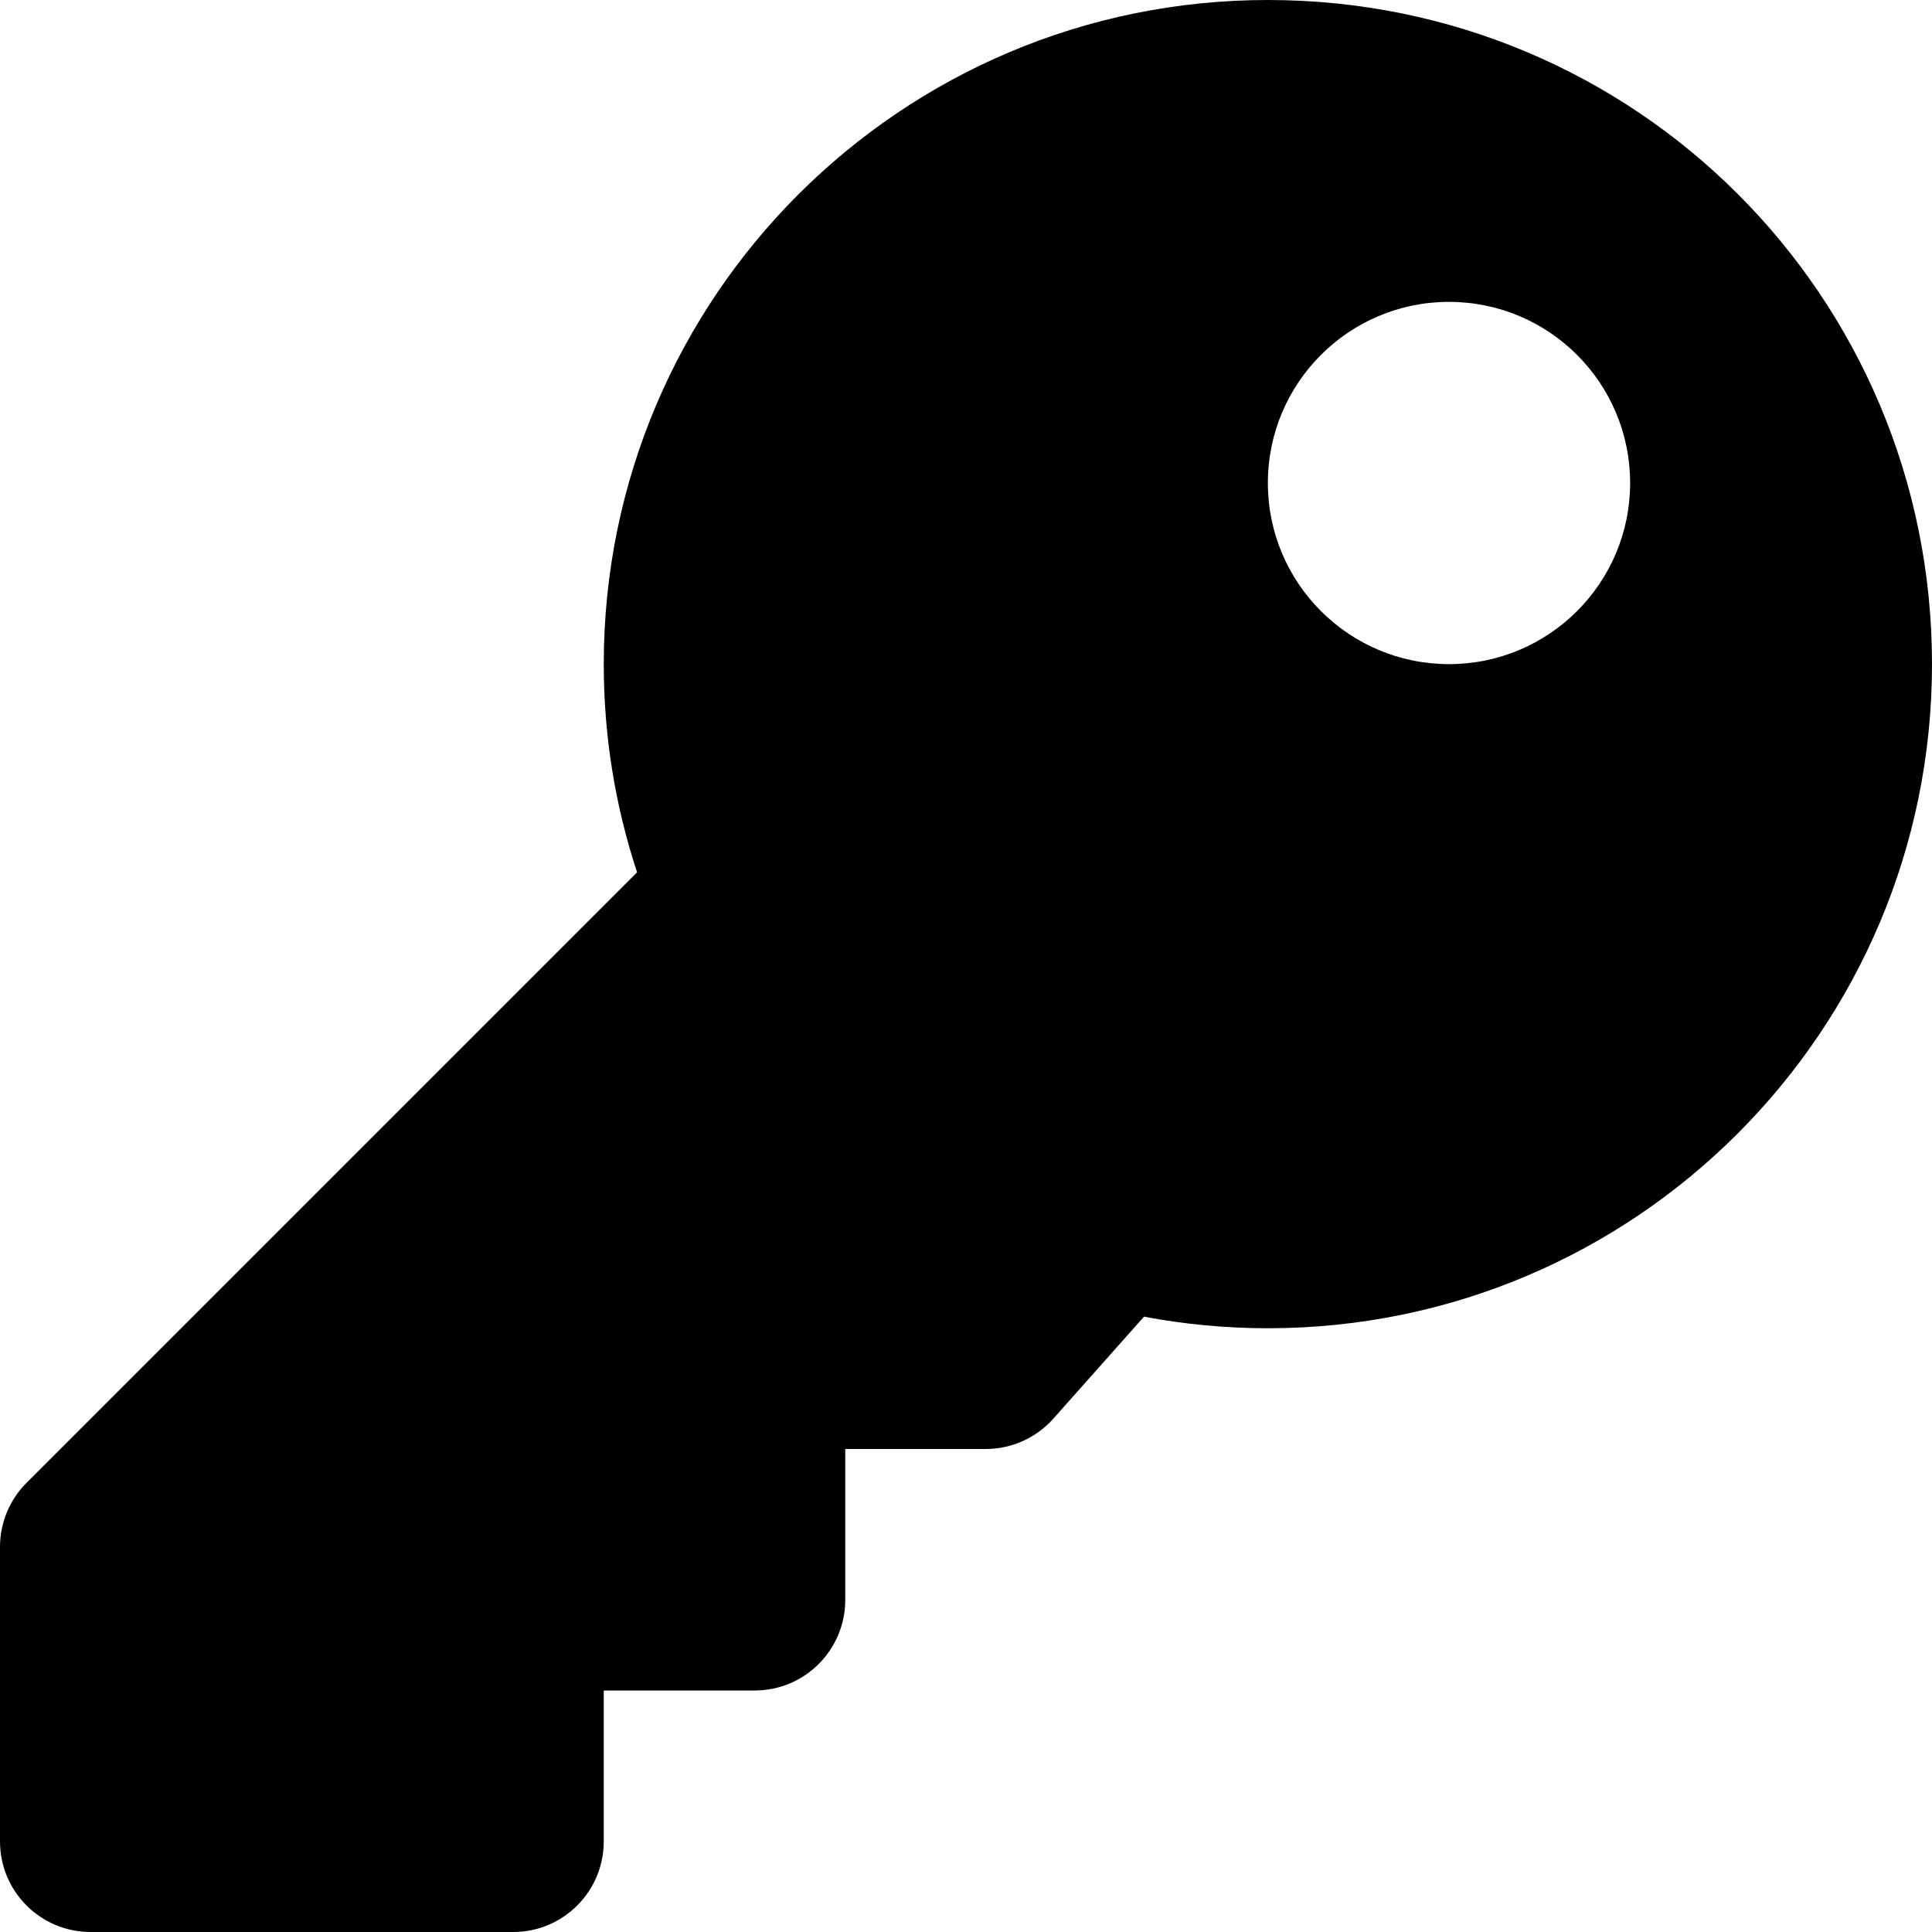
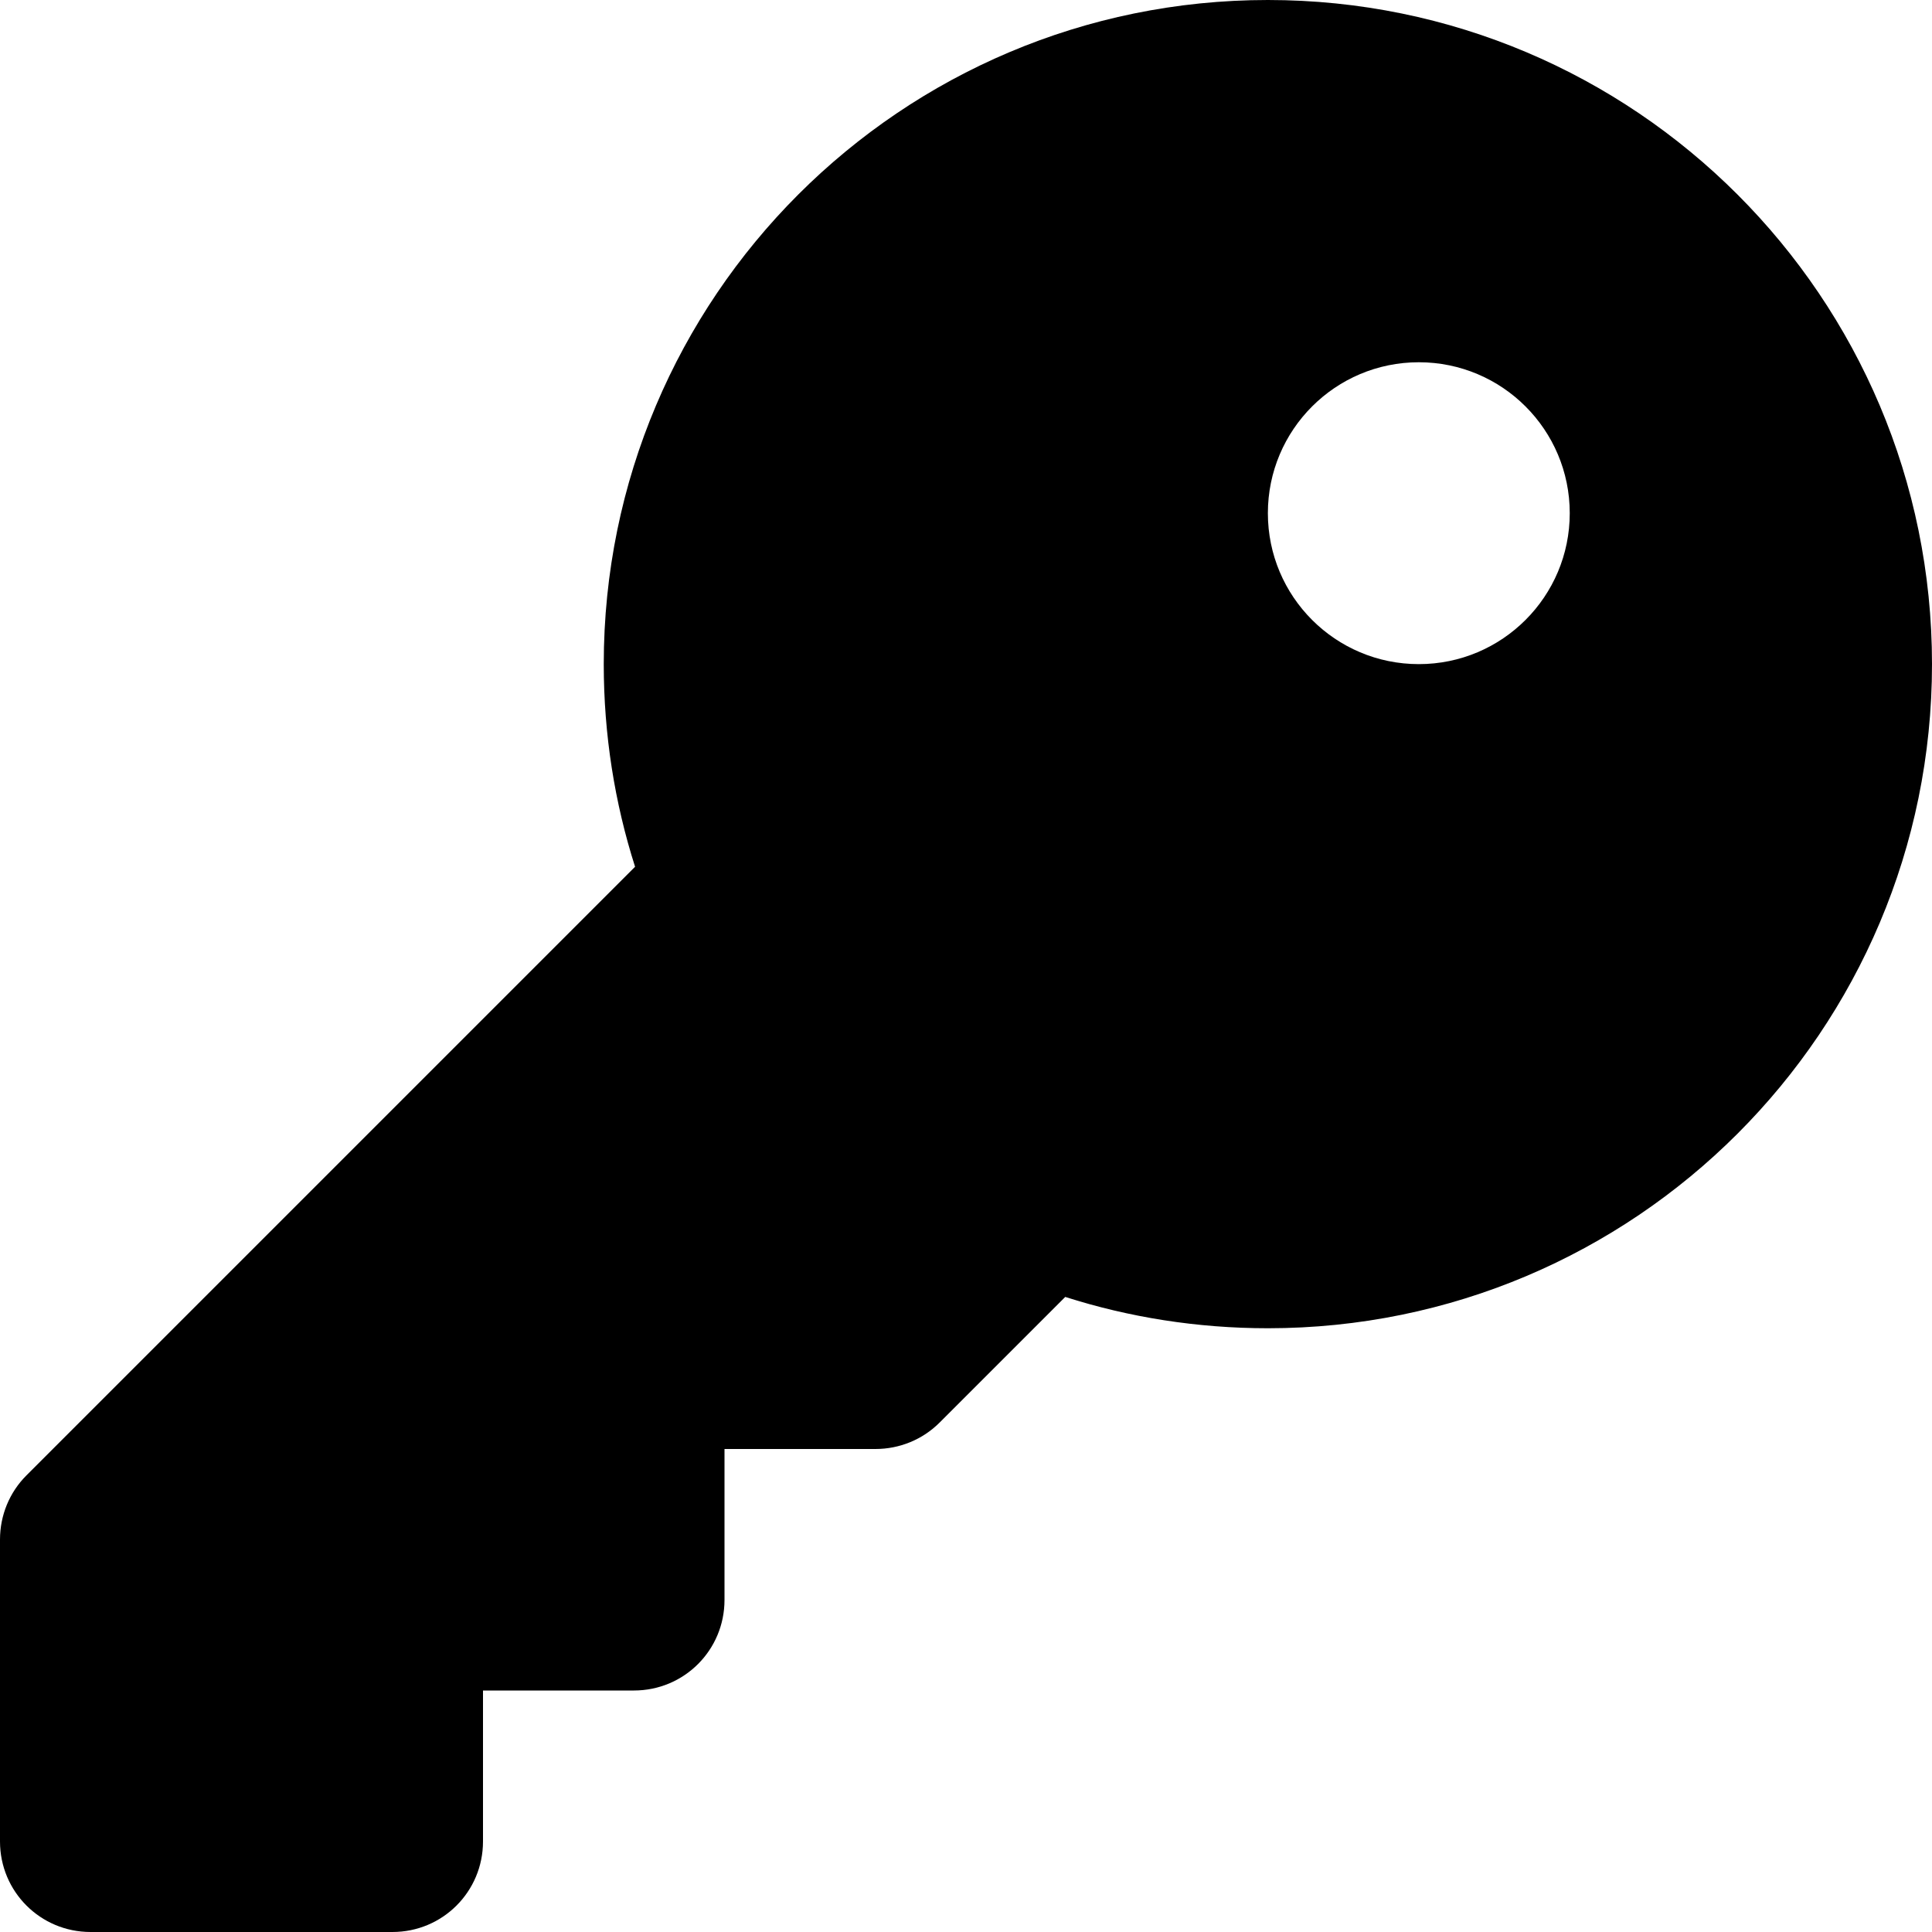
- <svg xmlns="http://www.w3.org/2000/svg" viewBox="0 0 512 512">
-   <path d="M512 176.001C512 273.203 433.202 352 336 352c-11.22 0-22.19-1.062-32.827-3.069l-24.012 27.014A23.999 23.999 0 0 1 261.223 384H224v40c0 13.255-10.745 24-24 24h-40v40c0 13.255-10.745 24-24 24H24c-13.255 0-24-10.745-24-24v-78.059c0-6.365 2.529-12.47 7.029-16.971l161.802-161.802C163.108 213.814 160 195.271 160 176 160 78.798 238.797.001 335.999 0 433.488-.001 512 78.511 512 176.001zM336 128c0 26.51 21.49 48 48 48s48-21.49 48-48-21.49-48-48-48-48 21.49-48 48z" />
+ <svg xmlns="http://www.w3.org/2000/svg" aria-hidden="true" focusable="false" data-prefix="fas" data-icon="key" class="svg-inline--fa fa-key" role="img" viewBox="0 0 512 512">
+   <path fill="currentColor" d="M336 352c97.2 0 176-78.8 176-176S433.2 0 336 0S160 78.8 160 176c0 18.7 2.9 36.8 8.3 53.7L7 391c-4.5 4.5-7 10.6-7 17v80c0 13.3 10.7 24 24 24h80c13.3 0 24-10.7 24-24V448h40c13.3 0 24-10.7 24-24V384h40c6.4 0 12.5-2.5 17-7l33.3-33.3c16.9 5.4 35 8.3 53.7 8.3zM376 96a40 40 0 1 1 0 80 40 40 0 1 1 0-80z" />
</svg>
